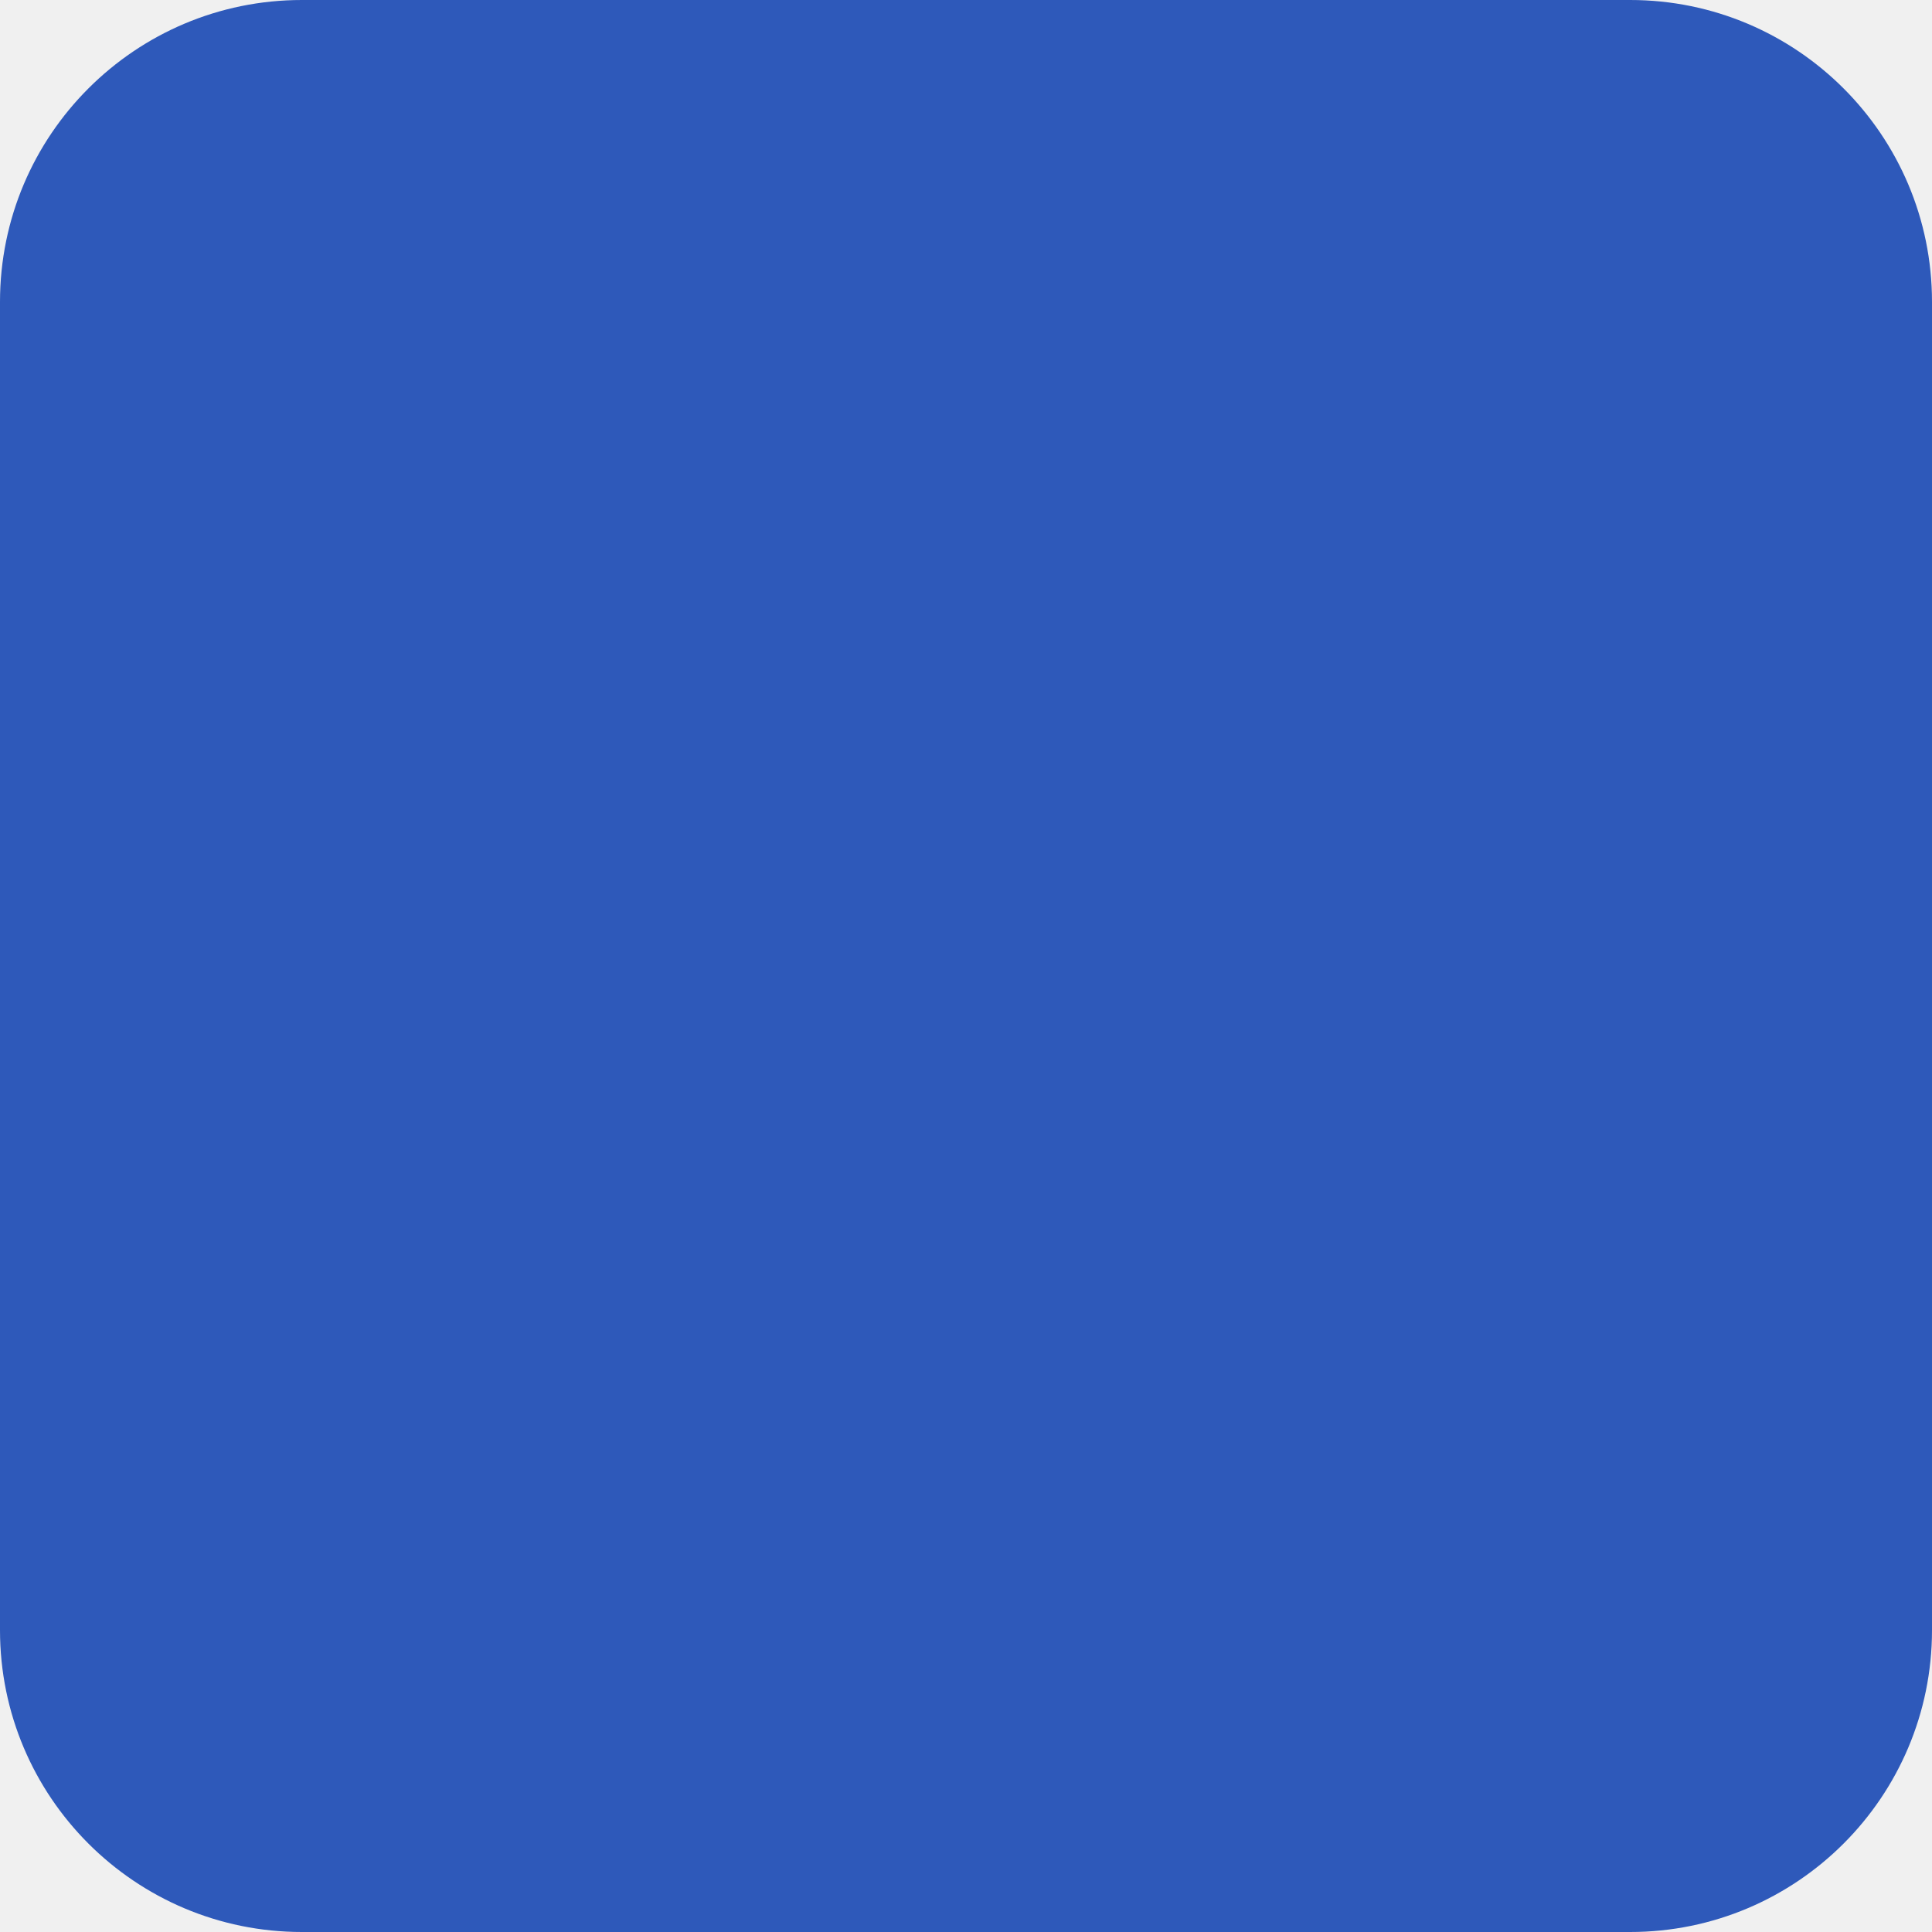
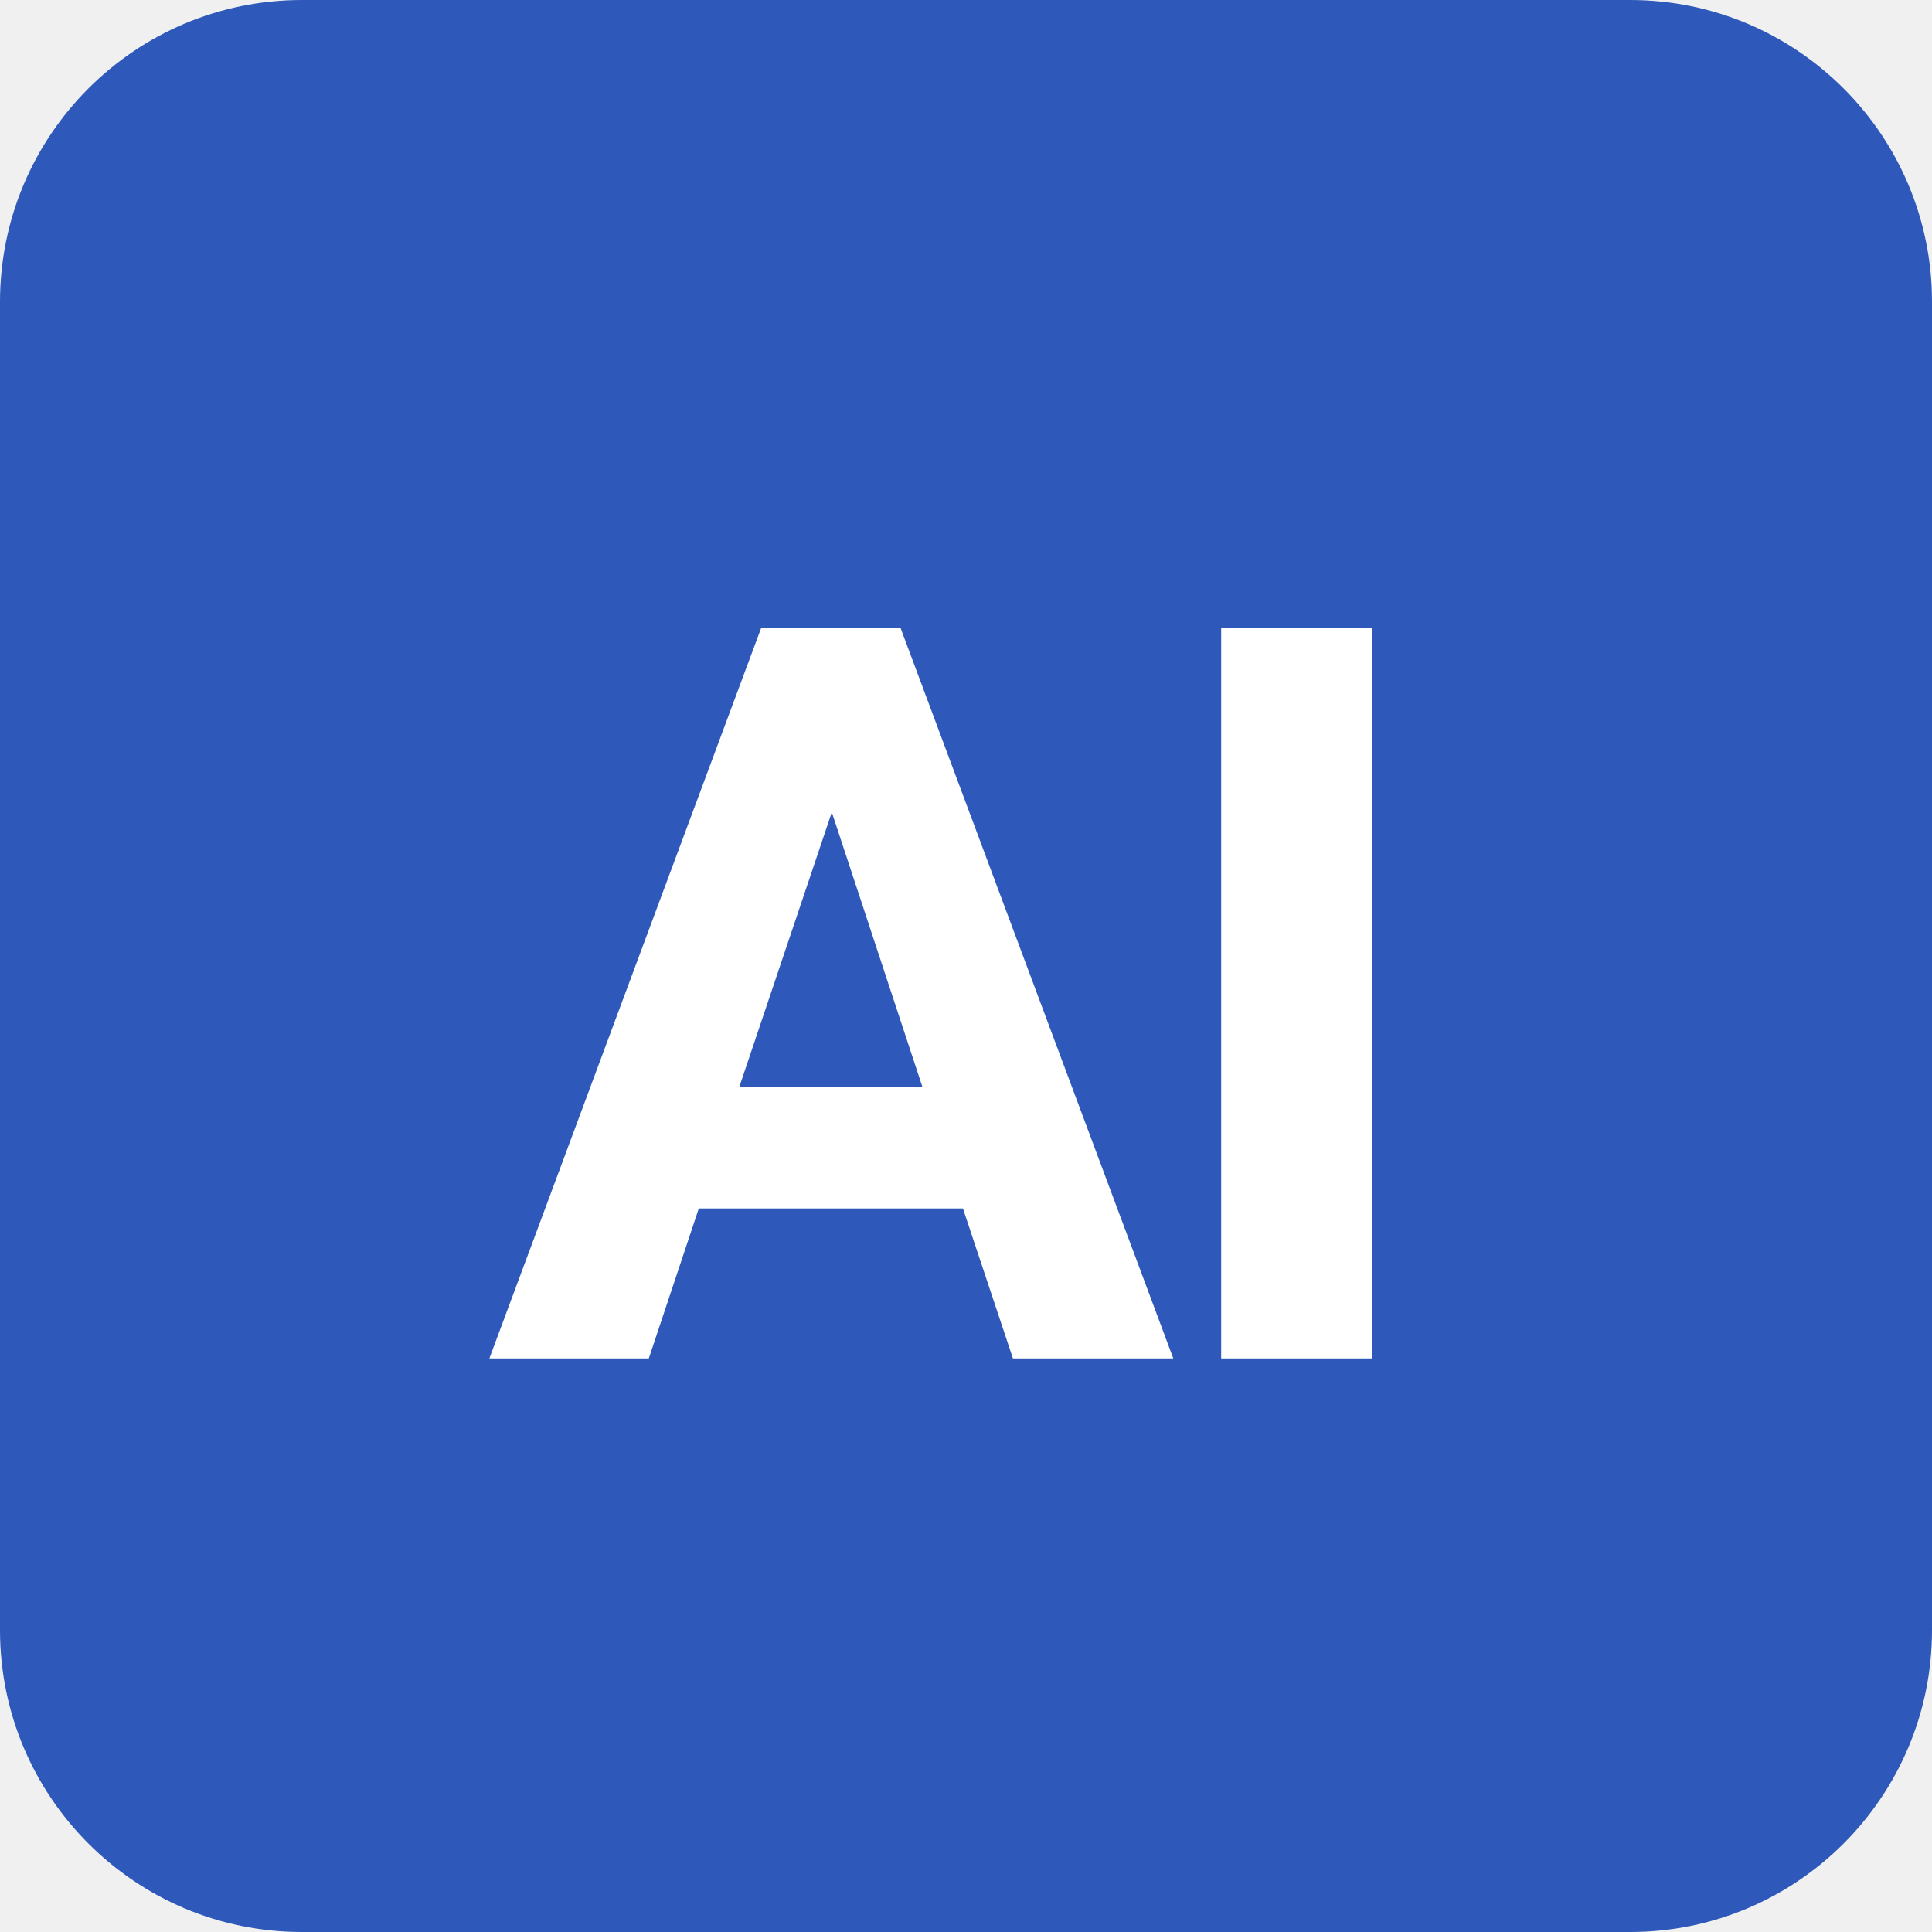
<svg xmlns="http://www.w3.org/2000/svg" viewBox="0 0 32 32">
  <rect width="32" height="32" rx="5" fill="#2e59ba" />
-   <text x="16" y="22.5" text-anchor="middle" font-family="system-ui, -apple-system, BlinkMacSystemFont, 'Segoe UI', Roboto, sans-serif" font-size="17" font-weight="700" fill="white" letter-spacing="-0.5" />
+   <text x="16" y="22.5" text-anchor="middle" font-family="system-ui, -apple-system, BlinkMacSystemFont, 'Segoe UI', Roboto, sans-serif" font-size="17" font-weight="700" fill="white" letter-spacing="-0.5">AI</text>
</svg>
